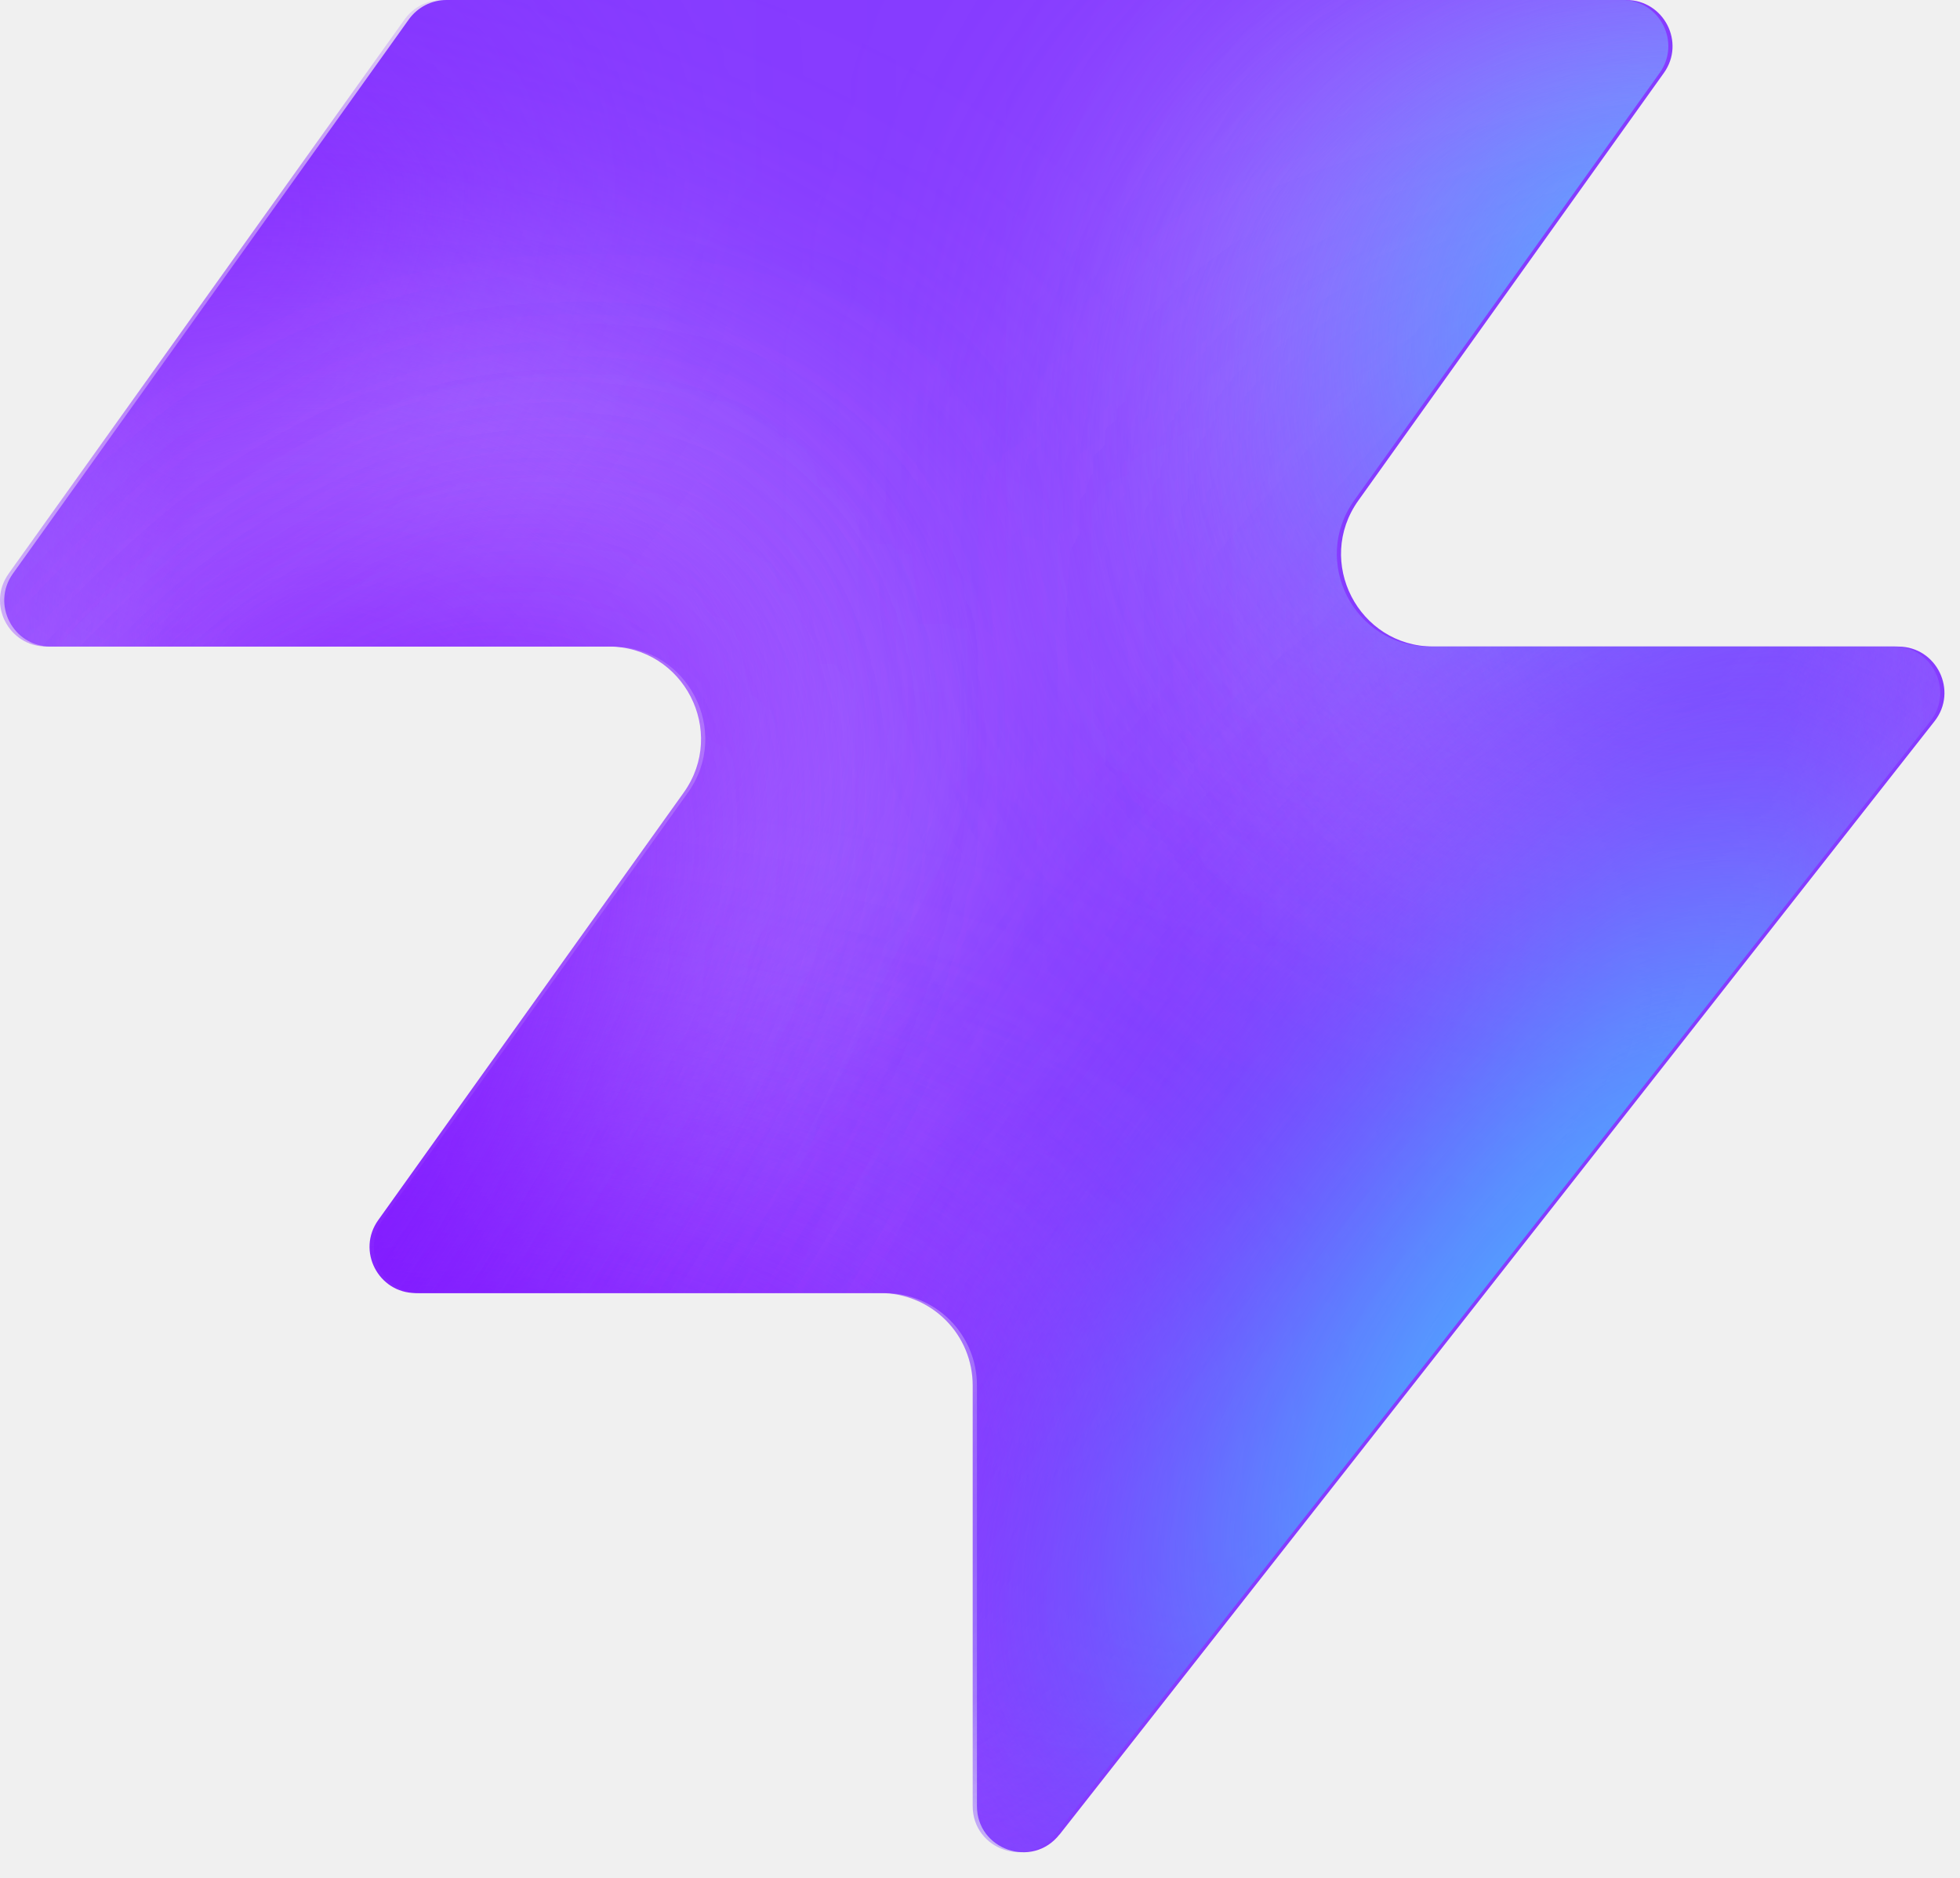
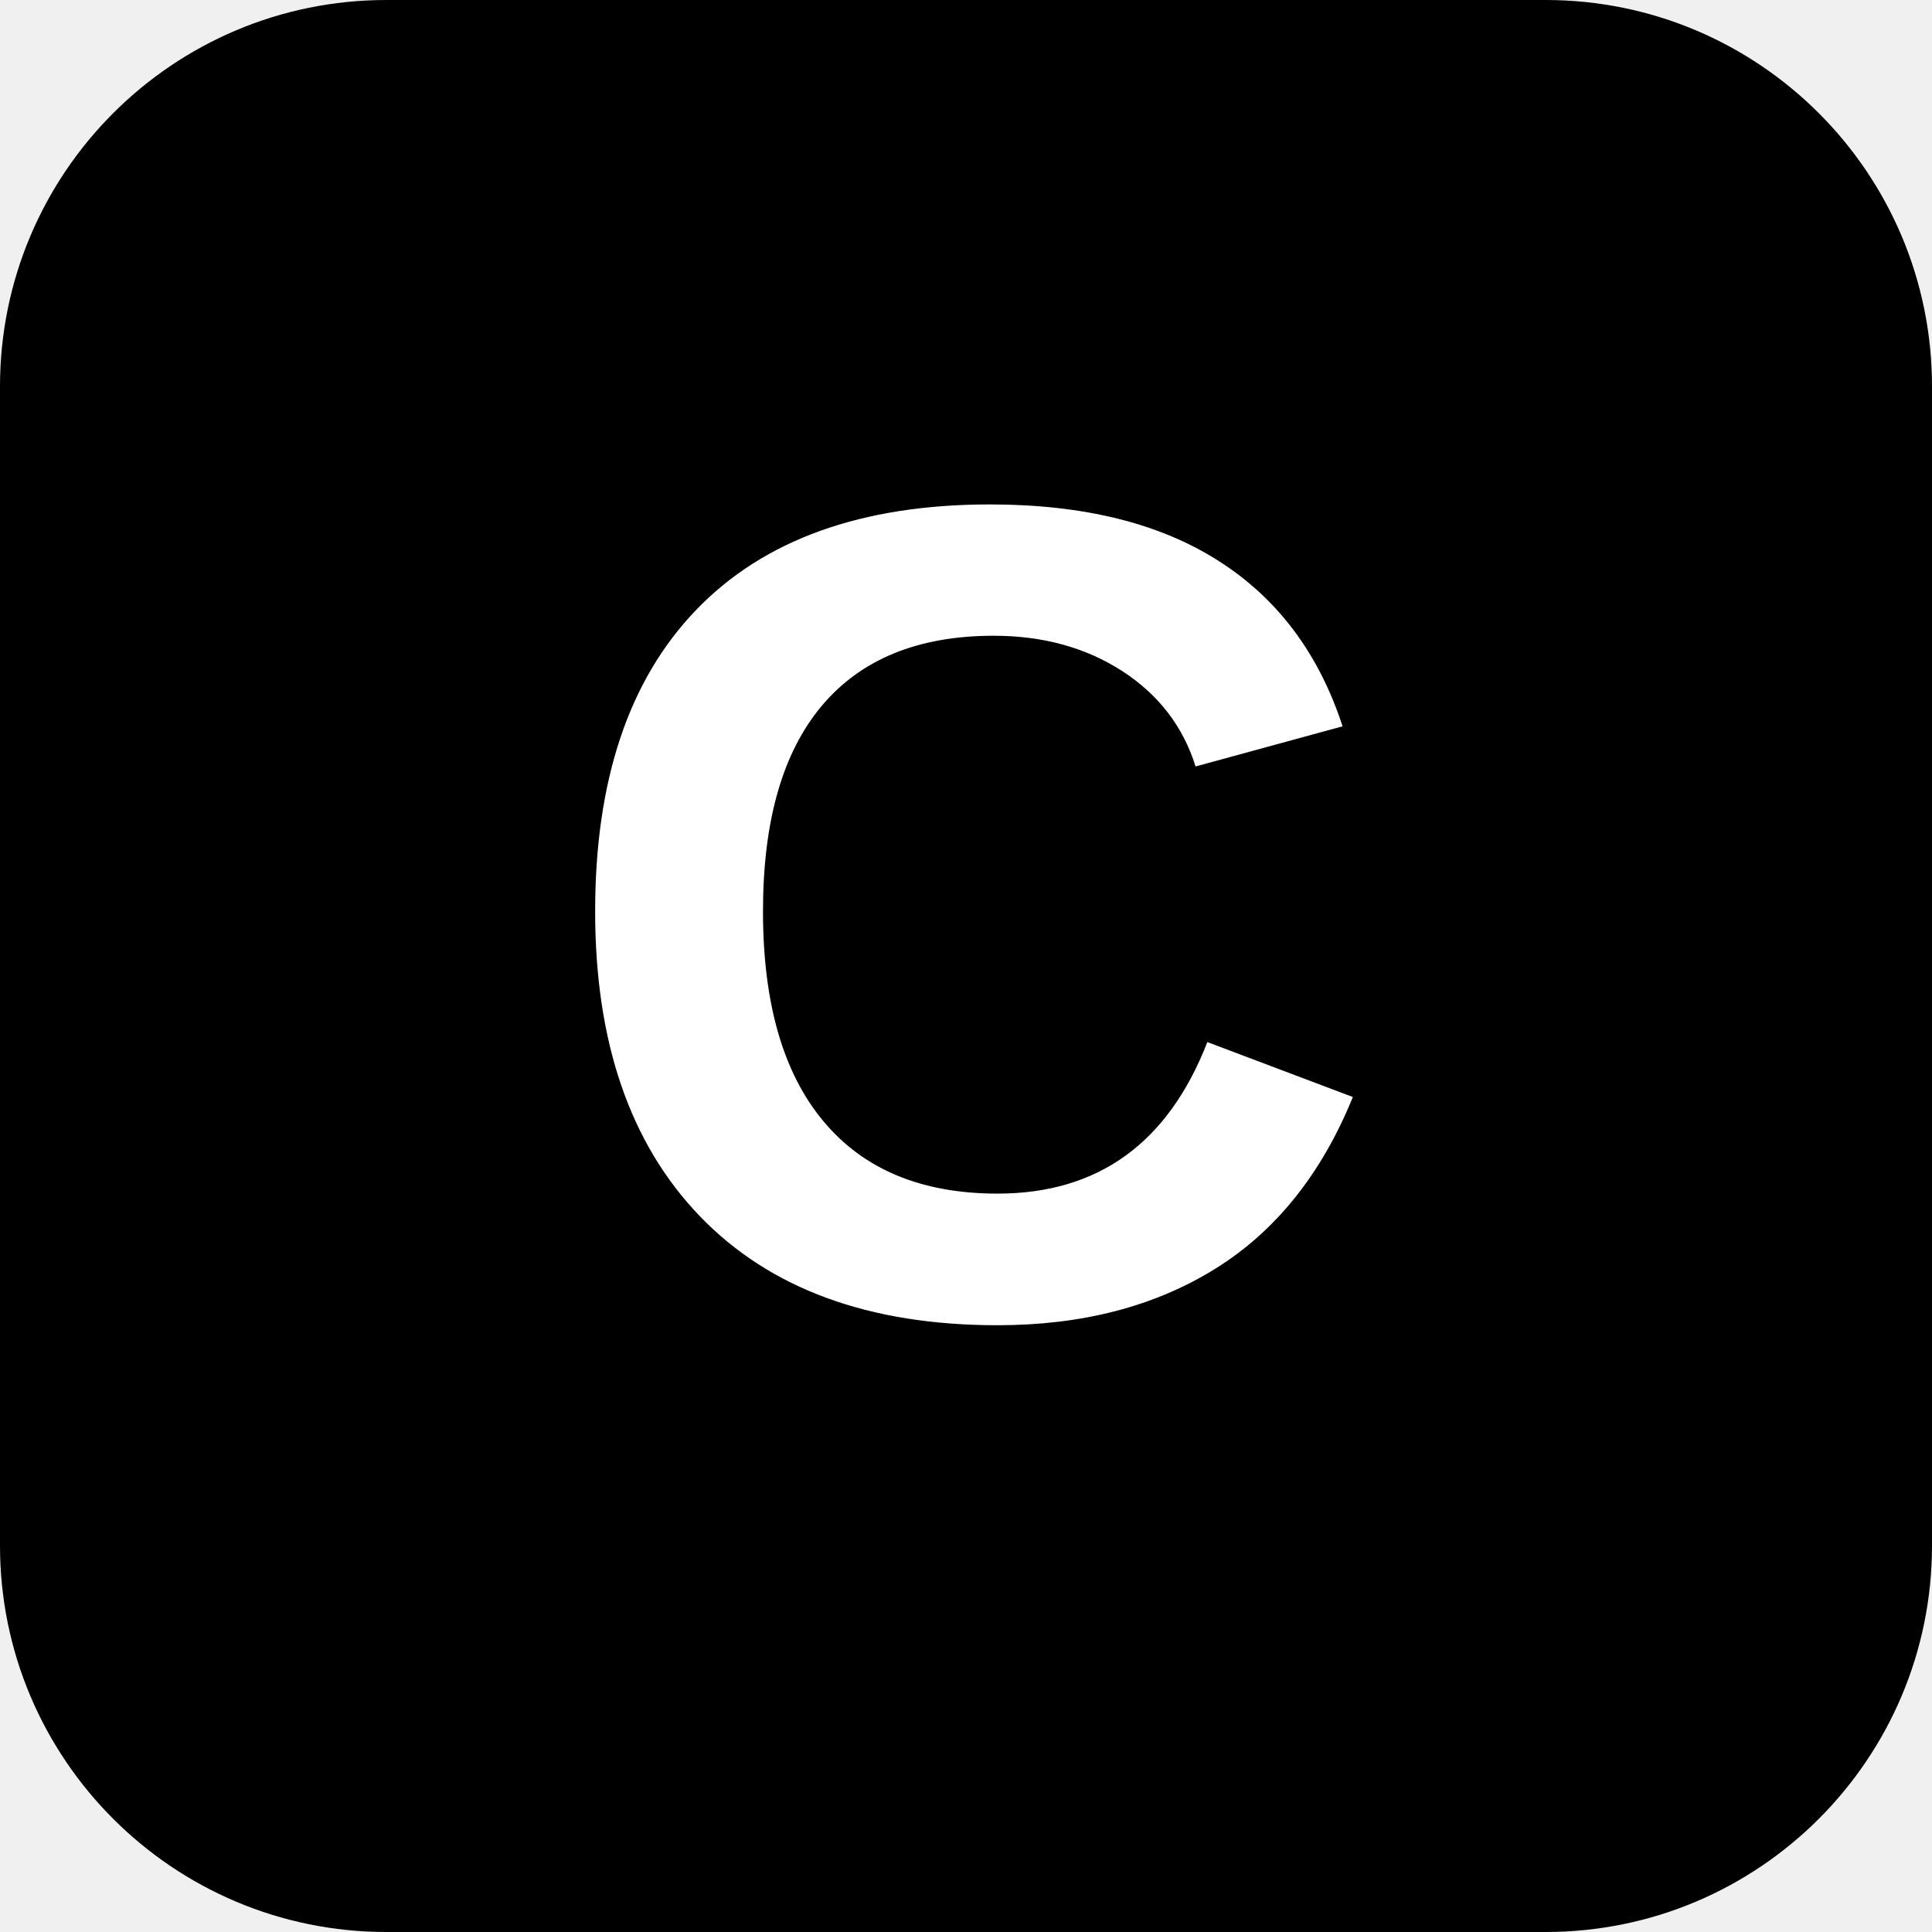
- <svg xmlns="http://www.w3.org/2000/svg" width="48" height="46" fill="none" viewBox="0 0 48 46">
-   <path fill="#863bff" d="M25.946 44.938c-.664.845-2.021.375-2.021-.698V33.937a2.26 2.26 0 0 0-2.262-2.262H10.287c-.92 0-1.456-1.04-.92-1.788l7.48-10.471c1.07-1.497 0-3.578-1.842-3.578H1.237c-.92 0-1.456-1.04-.92-1.788L10.013.474c.214-.297.556-.474.92-.474h28.894c.92 0 1.456 1.04.92 1.788l-7.48 10.471c-1.07 1.498 0 3.579 1.842 3.579h11.377c.943 0 1.473 1.088.89 1.83L25.947 44.94z" style="fill:#863bff;fill:color(display-p3 .525 .23 1);fill-opacity:1" />
-   <mask id="a" width="48" height="46" x="0" y="0" maskUnits="userSpaceOnUse" style="mask-type:alpha">
-     <path fill="#000" d="M25.842 44.938c-.664.844-2.021.375-2.021-.698V33.937a2.26 2.26 0 0 0-2.262-2.262H10.183c-.92 0-1.456-1.04-.92-1.788l7.48-10.471c1.07-1.498 0-3.579-1.842-3.579H1.133c-.92 0-1.456-1.04-.92-1.787L9.91.473c.214-.297.556-.474.92-.474h28.894c.92 0 1.456 1.04.92 1.788l-7.48 10.471c-1.07 1.498 0 3.578 1.842 3.578h11.377c.943 0 1.473 1.088.89 1.832L25.843 44.94z" style="fill:#000;fill-opacity:1" />
-   </mask>
-   <g mask="url(#a)">
-     <g filter="url(#b)">
-       <ellipse cx="5.508" cy="14.704" fill="#ede6ff" rx="5.508" ry="14.704" style="fill:#ede6ff;fill:color(display-p3 .927 .903 1);fill-opacity:1" transform="matrix(.00324 1 1 -.00324 -4.47 31.516)" />
-     </g>
-     <g filter="url(#c)">
-       <ellipse cx="10.399" cy="29.851" fill="#ede6ff" rx="10.399" ry="29.851" style="fill:#ede6ff;fill:color(display-p3 .927 .903 1);fill-opacity:1" transform="matrix(.00324 1 1 -.00324 -39.328 7.883)" />
-     </g>
-     <g filter="url(#d)">
-       <ellipse cx="5.508" cy="30.487" fill="#7e14ff" rx="5.508" ry="30.487" style="fill:#7e14ff;fill:color(display-p3 .492 .077 1);fill-opacity:1" transform="rotate(89.814 -25.913 -14.639)scale(1 -1)" />
-     </g>
-     <g filter="url(#e)">
-       <ellipse cx="5.508" cy="30.599" fill="#7e14ff" rx="5.508" ry="30.599" style="fill:#7e14ff;fill:color(display-p3 .492 .077 1);fill-opacity:1" transform="rotate(89.814 -32.644 -3.334)scale(1 -1)" />
-     </g>
-     <g filter="url(#f)">
-       <ellipse cx="5.508" cy="30.599" fill="#7e14ff" rx="5.508" ry="30.599" style="fill:#7e14ff;fill:color(display-p3 .492 .077 1);fill-opacity:1" transform="matrix(.00324 1 1 -.00324 -34.34 30.47)" />
-     </g>
-     <g filter="url(#g)">
-       <ellipse cx="14.072" cy="22.078" fill="#ede6ff" rx="14.072" ry="22.078" style="fill:#ede6ff;fill:color(display-p3 .927 .903 1);fill-opacity:1" transform="rotate(93.35 24.506 48.493)scale(-1 1)" />
-     </g>
-     <g filter="url(#h)">
-       <ellipse cx="3.47" cy="21.501" fill="#7e14ff" rx="3.47" ry="21.501" style="fill:#7e14ff;fill:color(display-p3 .492 .077 1);fill-opacity:1" transform="rotate(89.009 28.708 47.59)scale(-1 1)" />
-     </g>
-     <g filter="url(#i)">
-       <ellipse cx="3.47" cy="21.501" fill="#7e14ff" rx="3.47" ry="21.501" style="fill:#7e14ff;fill:color(display-p3 .492 .077 1);fill-opacity:1" transform="rotate(89.009 28.708 47.59)scale(-1 1)" />
-     </g>
-     <g filter="url(#j)">
-       <ellipse cx=".387" cy="8.972" fill="#7e14ff" rx="4.407" ry="29.108" style="fill:#7e14ff;fill:color(display-p3 .492 .077 1);fill-opacity:1" transform="rotate(39.51 .387 8.972)" />
-     </g>
-     <g filter="url(#k)">
-       <ellipse cx="47.523" cy="-6.092" fill="#7e14ff" rx="4.407" ry="29.108" style="fill:#7e14ff;fill:color(display-p3 .492 .077 1);fill-opacity:1" transform="rotate(37.892 47.523 -6.092)" />
-     </g>
-     <g filter="url(#l)">
-       <ellipse cx="41.412" cy="6.333" fill="#47bfff" rx="5.971" ry="9.665" style="fill:#47bfff;fill:color(display-p3 .28 .748 1);fill-opacity:1" transform="rotate(37.892 41.412 6.333)" />
-     </g>
-     <g filter="url(#m)">
-       <ellipse cx="-1.879" cy="38.332" fill="#7e14ff" rx="4.407" ry="29.108" style="fill:#7e14ff;fill:color(display-p3 .492 .077 1);fill-opacity:1" transform="rotate(37.892 -1.88 38.332)" />
-     </g>
-     <g filter="url(#n)">
-       <ellipse cx="-1.879" cy="38.332" fill="#7e14ff" rx="4.407" ry="29.108" style="fill:#7e14ff;fill:color(display-p3 .492 .077 1);fill-opacity:1" transform="rotate(37.892 -1.88 38.332)" />
-     </g>
-     <g filter="url(#o)">
-       <ellipse cx="35.651" cy="29.907" fill="#7e14ff" rx="4.407" ry="29.108" style="fill:#7e14ff;fill:color(display-p3 .492 .077 1);fill-opacity:1" transform="rotate(37.892 35.651 29.907)" />
-     </g>
-     <g filter="url(#p)">
-       <ellipse cx="38.418" cy="32.4" fill="#47bfff" rx="5.971" ry="15.297" style="fill:#47bfff;fill:color(display-p3 .28 .748 1);fill-opacity:1" transform="rotate(37.892 38.418 32.4)" />
-     </g>
-   </g>
-   <defs>
-     <filter id="b" width="60.045" height="41.654" x="-19.77" y="16.149" color-interpolation-filters="sRGB" filterUnits="userSpaceOnUse">
-       <feFlood flood-opacity="0" result="BackgroundImageFix" />
-       <feBlend in="SourceGraphic" in2="BackgroundImageFix" result="shape" />
-       <feGaussianBlur result="effect1_foregroundBlur_2002_17158" stdDeviation="7.659" />
-     </filter>
-     <filter id="c" width="90.34" height="51.437" x="-54.613" y="-7.533" color-interpolation-filters="sRGB" filterUnits="userSpaceOnUse">
-       <feFlood flood-opacity="0" result="BackgroundImageFix" />
-       <feBlend in="SourceGraphic" in2="BackgroundImageFix" result="shape" />
-       <feGaussianBlur result="effect1_foregroundBlur_2002_17158" stdDeviation="7.659" />
-     </filter>
-     <filter id="d" width="79.355" height="29.4" x="-49.64" y="2.03" color-interpolation-filters="sRGB" filterUnits="userSpaceOnUse">
-       <feFlood flood-opacity="0" result="BackgroundImageFix" />
-       <feBlend in="SourceGraphic" in2="BackgroundImageFix" result="shape" />
-       <feGaussianBlur result="effect1_foregroundBlur_2002_17158" stdDeviation="4.596" />
-     </filter>
-     <filter id="e" width="79.579" height="29.4" x="-45.045" y="20.029" color-interpolation-filters="sRGB" filterUnits="userSpaceOnUse">
-       <feFlood flood-opacity="0" result="BackgroundImageFix" />
-       <feBlend in="SourceGraphic" in2="BackgroundImageFix" result="shape" />
-       <feGaussianBlur result="effect1_foregroundBlur_2002_17158" stdDeviation="4.596" />
-     </filter>
-     <filter id="f" width="79.579" height="29.4" x="-43.513" y="21.178" color-interpolation-filters="sRGB" filterUnits="userSpaceOnUse">
-       <feFlood flood-opacity="0" result="BackgroundImageFix" />
-       <feBlend in="SourceGraphic" in2="BackgroundImageFix" result="shape" />
-       <feGaussianBlur result="effect1_foregroundBlur_2002_17158" stdDeviation="4.596" />
-     </filter>
-     <filter id="g" width="74.749" height="58.852" x="15.756" y="-17.901" color-interpolation-filters="sRGB" filterUnits="userSpaceOnUse">
-       <feFlood flood-opacity="0" result="BackgroundImageFix" />
-       <feBlend in="SourceGraphic" in2="BackgroundImageFix" result="shape" />
-       <feGaussianBlur result="effect1_foregroundBlur_2002_17158" stdDeviation="7.659" />
-     </filter>
-     <filter id="h" width="61.377" height="25.362" x="23.548" y="2.284" color-interpolation-filters="sRGB" filterUnits="userSpaceOnUse">
-       <feFlood flood-opacity="0" result="BackgroundImageFix" />
-       <feBlend in="SourceGraphic" in2="BackgroundImageFix" result="shape" />
-       <feGaussianBlur result="effect1_foregroundBlur_2002_17158" stdDeviation="4.596" />
-     </filter>
-     <filter id="i" width="61.377" height="25.362" x="23.548" y="2.284" color-interpolation-filters="sRGB" filterUnits="userSpaceOnUse">
-       <feFlood flood-opacity="0" result="BackgroundImageFix" />
-       <feBlend in="SourceGraphic" in2="BackgroundImageFix" result="shape" />
-       <feGaussianBlur result="effect1_foregroundBlur_2002_17158" stdDeviation="4.596" />
-     </filter>
-     <filter id="j" width="56.045" height="63.649" x="-27.636" y="-22.853" color-interpolation-filters="sRGB" filterUnits="userSpaceOnUse">
-       <feFlood flood-opacity="0" result="BackgroundImageFix" />
-       <feBlend in="SourceGraphic" in2="BackgroundImageFix" result="shape" />
-       <feGaussianBlur result="effect1_foregroundBlur_2002_17158" stdDeviation="4.596" />
-     </filter>
-     <filter id="k" width="54.814" height="64.646" x="20.116" y="-38.415" color-interpolation-filters="sRGB" filterUnits="userSpaceOnUse">
-       <feFlood flood-opacity="0" result="BackgroundImageFix" />
-       <feBlend in="SourceGraphic" in2="BackgroundImageFix" result="shape" />
-       <feGaussianBlur result="effect1_foregroundBlur_2002_17158" stdDeviation="4.596" />
-     </filter>
-     <filter id="l" width="33.541" height="35.313" x="24.641" y="-11.323" color-interpolation-filters="sRGB" filterUnits="userSpaceOnUse">
-       <feFlood flood-opacity="0" result="BackgroundImageFix" />
-       <feBlend in="SourceGraphic" in2="BackgroundImageFix" result="shape" />
-       <feGaussianBlur result="effect1_foregroundBlur_2002_17158" stdDeviation="4.596" />
-     </filter>
-     <filter id="m" width="54.814" height="64.646" x="-29.286" y="6.009" color-interpolation-filters="sRGB" filterUnits="userSpaceOnUse">
-       <feFlood flood-opacity="0" result="BackgroundImageFix" />
-       <feBlend in="SourceGraphic" in2="BackgroundImageFix" result="shape" />
-       <feGaussianBlur result="effect1_foregroundBlur_2002_17158" stdDeviation="4.596" />
-     </filter>
-     <filter id="n" width="54.814" height="64.646" x="-29.286" y="6.009" color-interpolation-filters="sRGB" filterUnits="userSpaceOnUse">
-       <feFlood flood-opacity="0" result="BackgroundImageFix" />
-       <feBlend in="SourceGraphic" in2="BackgroundImageFix" result="shape" />
-       <feGaussianBlur result="effect1_foregroundBlur_2002_17158" stdDeviation="4.596" />
-     </filter>
-     <filter id="o" width="54.814" height="64.646" x="8.244" y="-2.416" color-interpolation-filters="sRGB" filterUnits="userSpaceOnUse">
-       <feFlood flood-opacity="0" result="BackgroundImageFix" />
-       <feBlend in="SourceGraphic" in2="BackgroundImageFix" result="shape" />
-       <feGaussianBlur result="effect1_foregroundBlur_2002_17158" stdDeviation="4.596" />
-     </filter>
-     <filter id="p" width="39.409" height="43.623" x="18.713" y="10.588" color-interpolation-filters="sRGB" filterUnits="userSpaceOnUse">
-       <feFlood flood-opacity="0" result="BackgroundImageFix" />
-       <feBlend in="SourceGraphic" in2="BackgroundImageFix" result="shape" />
-       <feGaussianBlur result="effect1_foregroundBlur_2002_17158" stdDeviation="4.596" />
-     </filter>
-   </defs>
+ <svg xmlns="http://www.w3.org/2000/svg" viewBox="0 0 100 100">
+   <rect width="100" height="100" rx="20" fill="#000000" />
+   <text x="50" y="68" font-family="Arial, sans-serif" font-size="60" font-weight="bold" fill="#ffffff" text-anchor="middle">C</text>
</svg>
